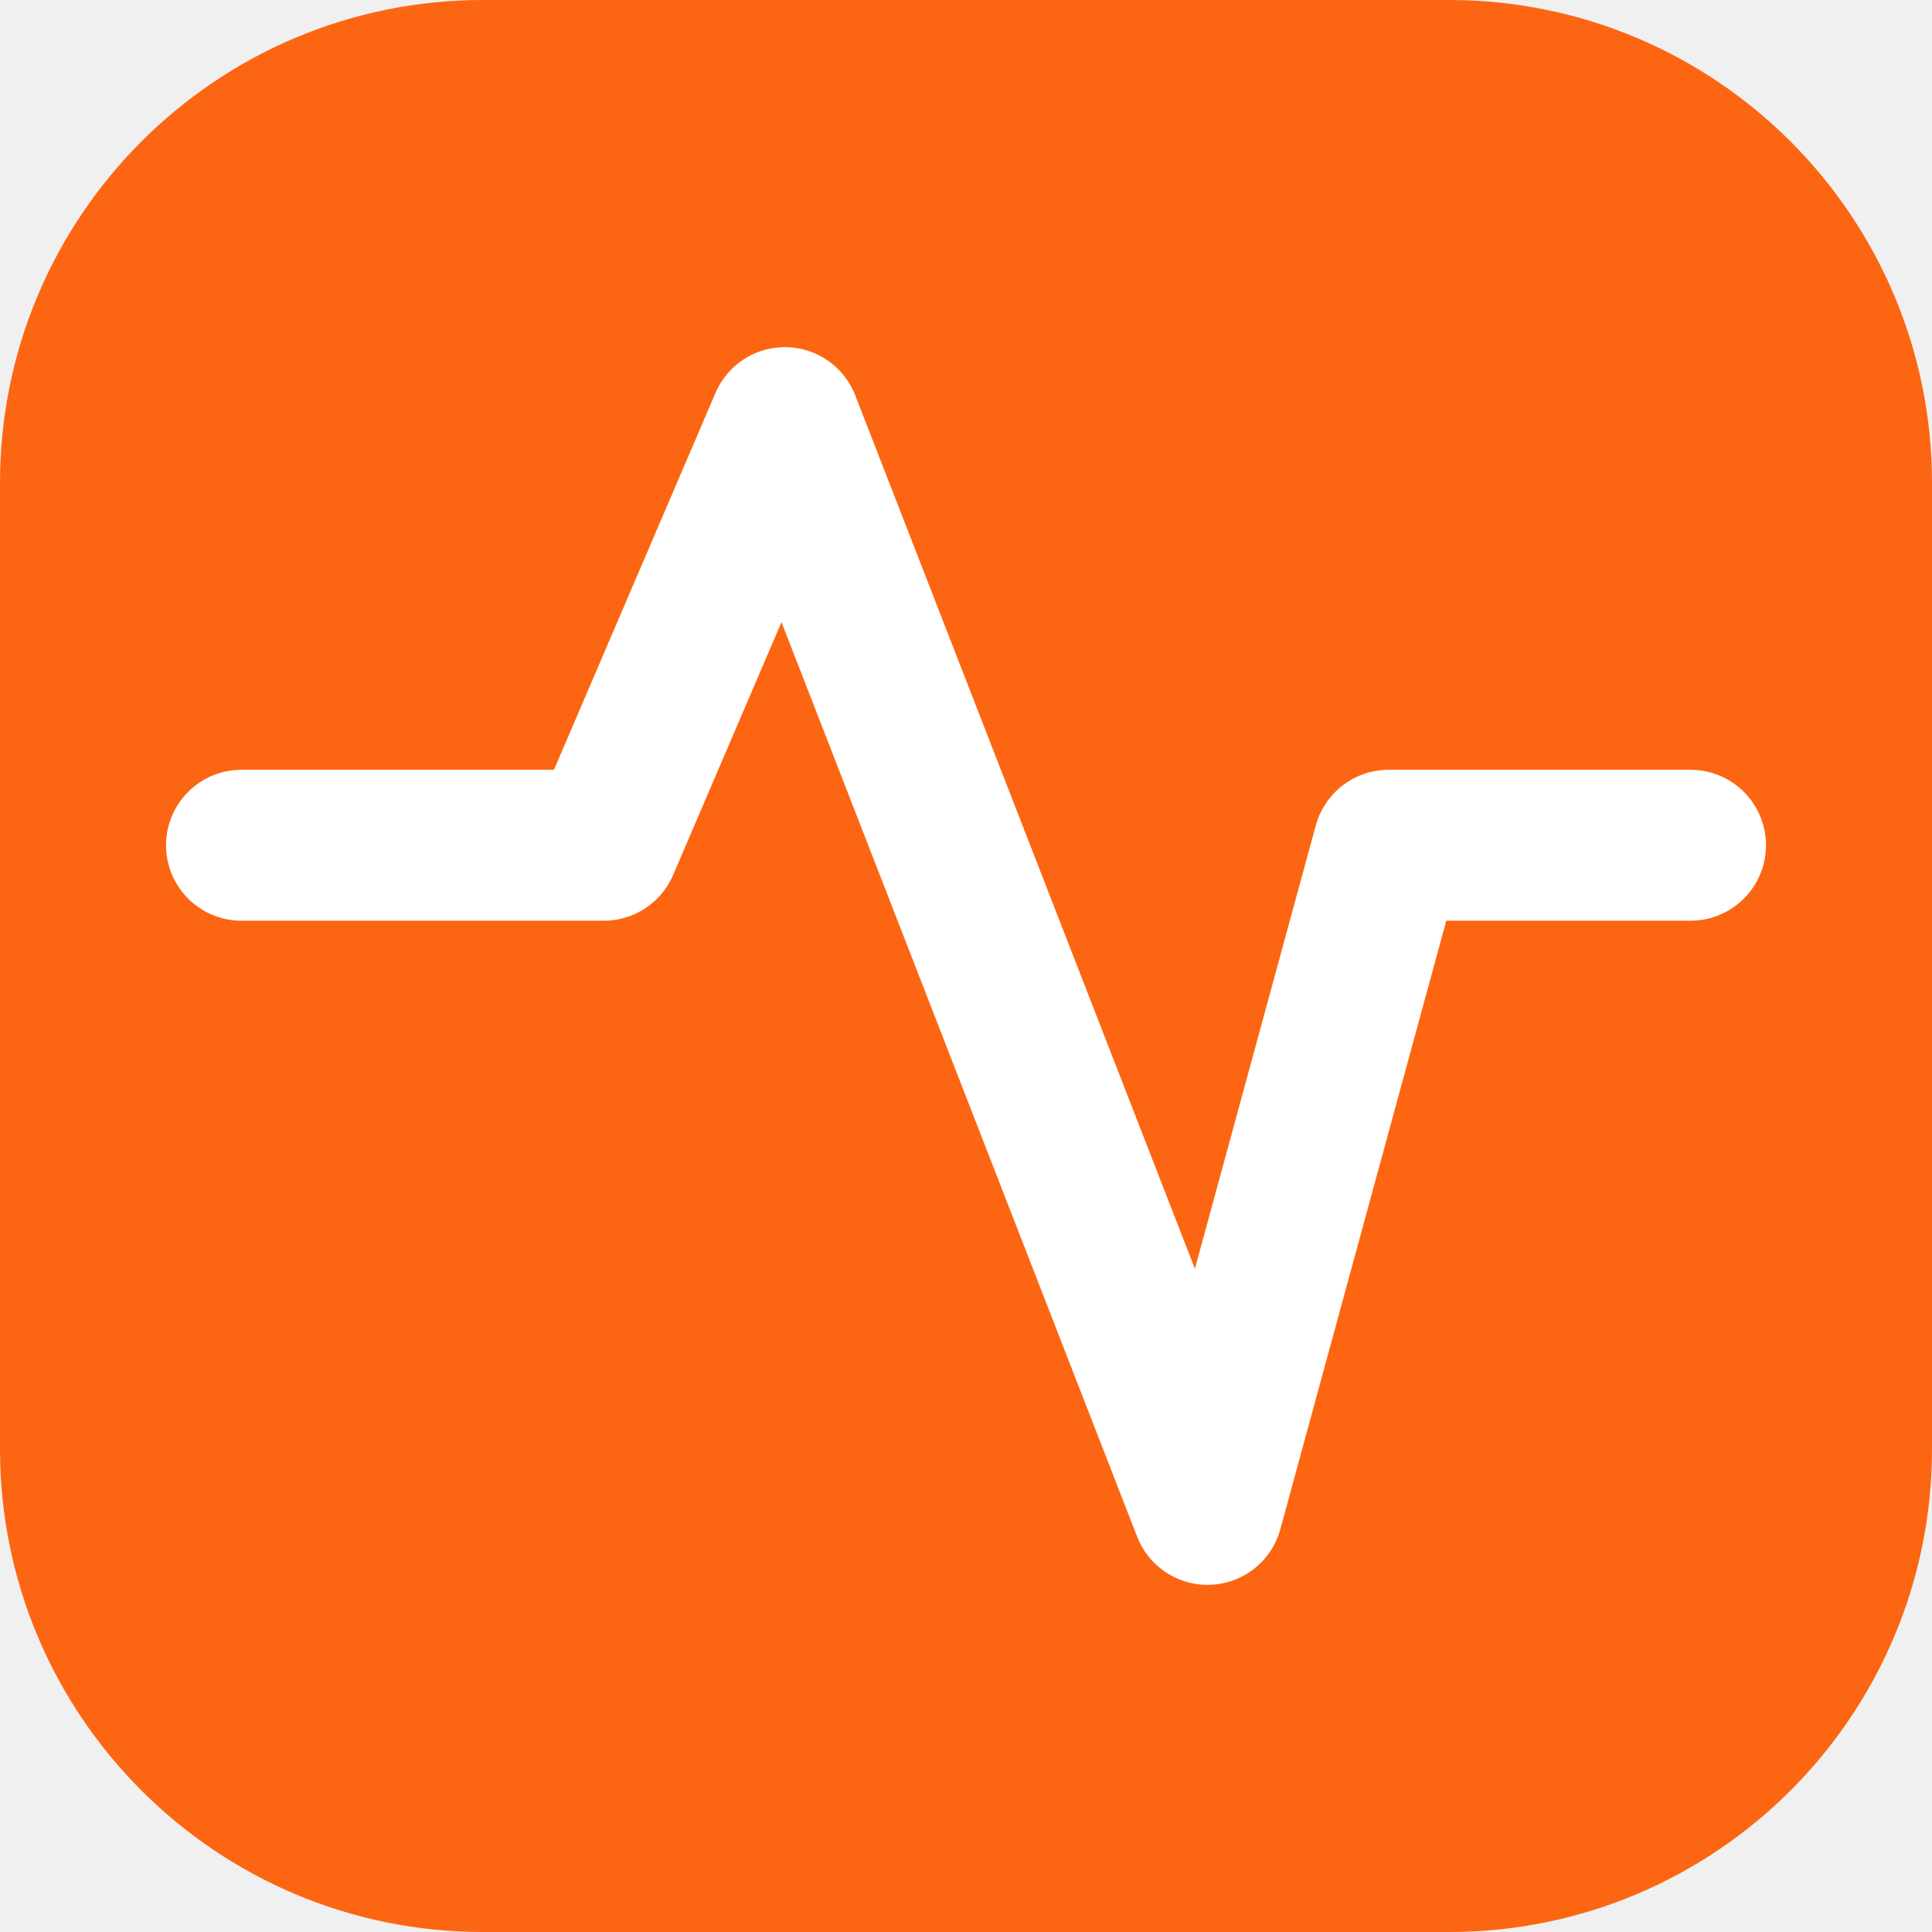
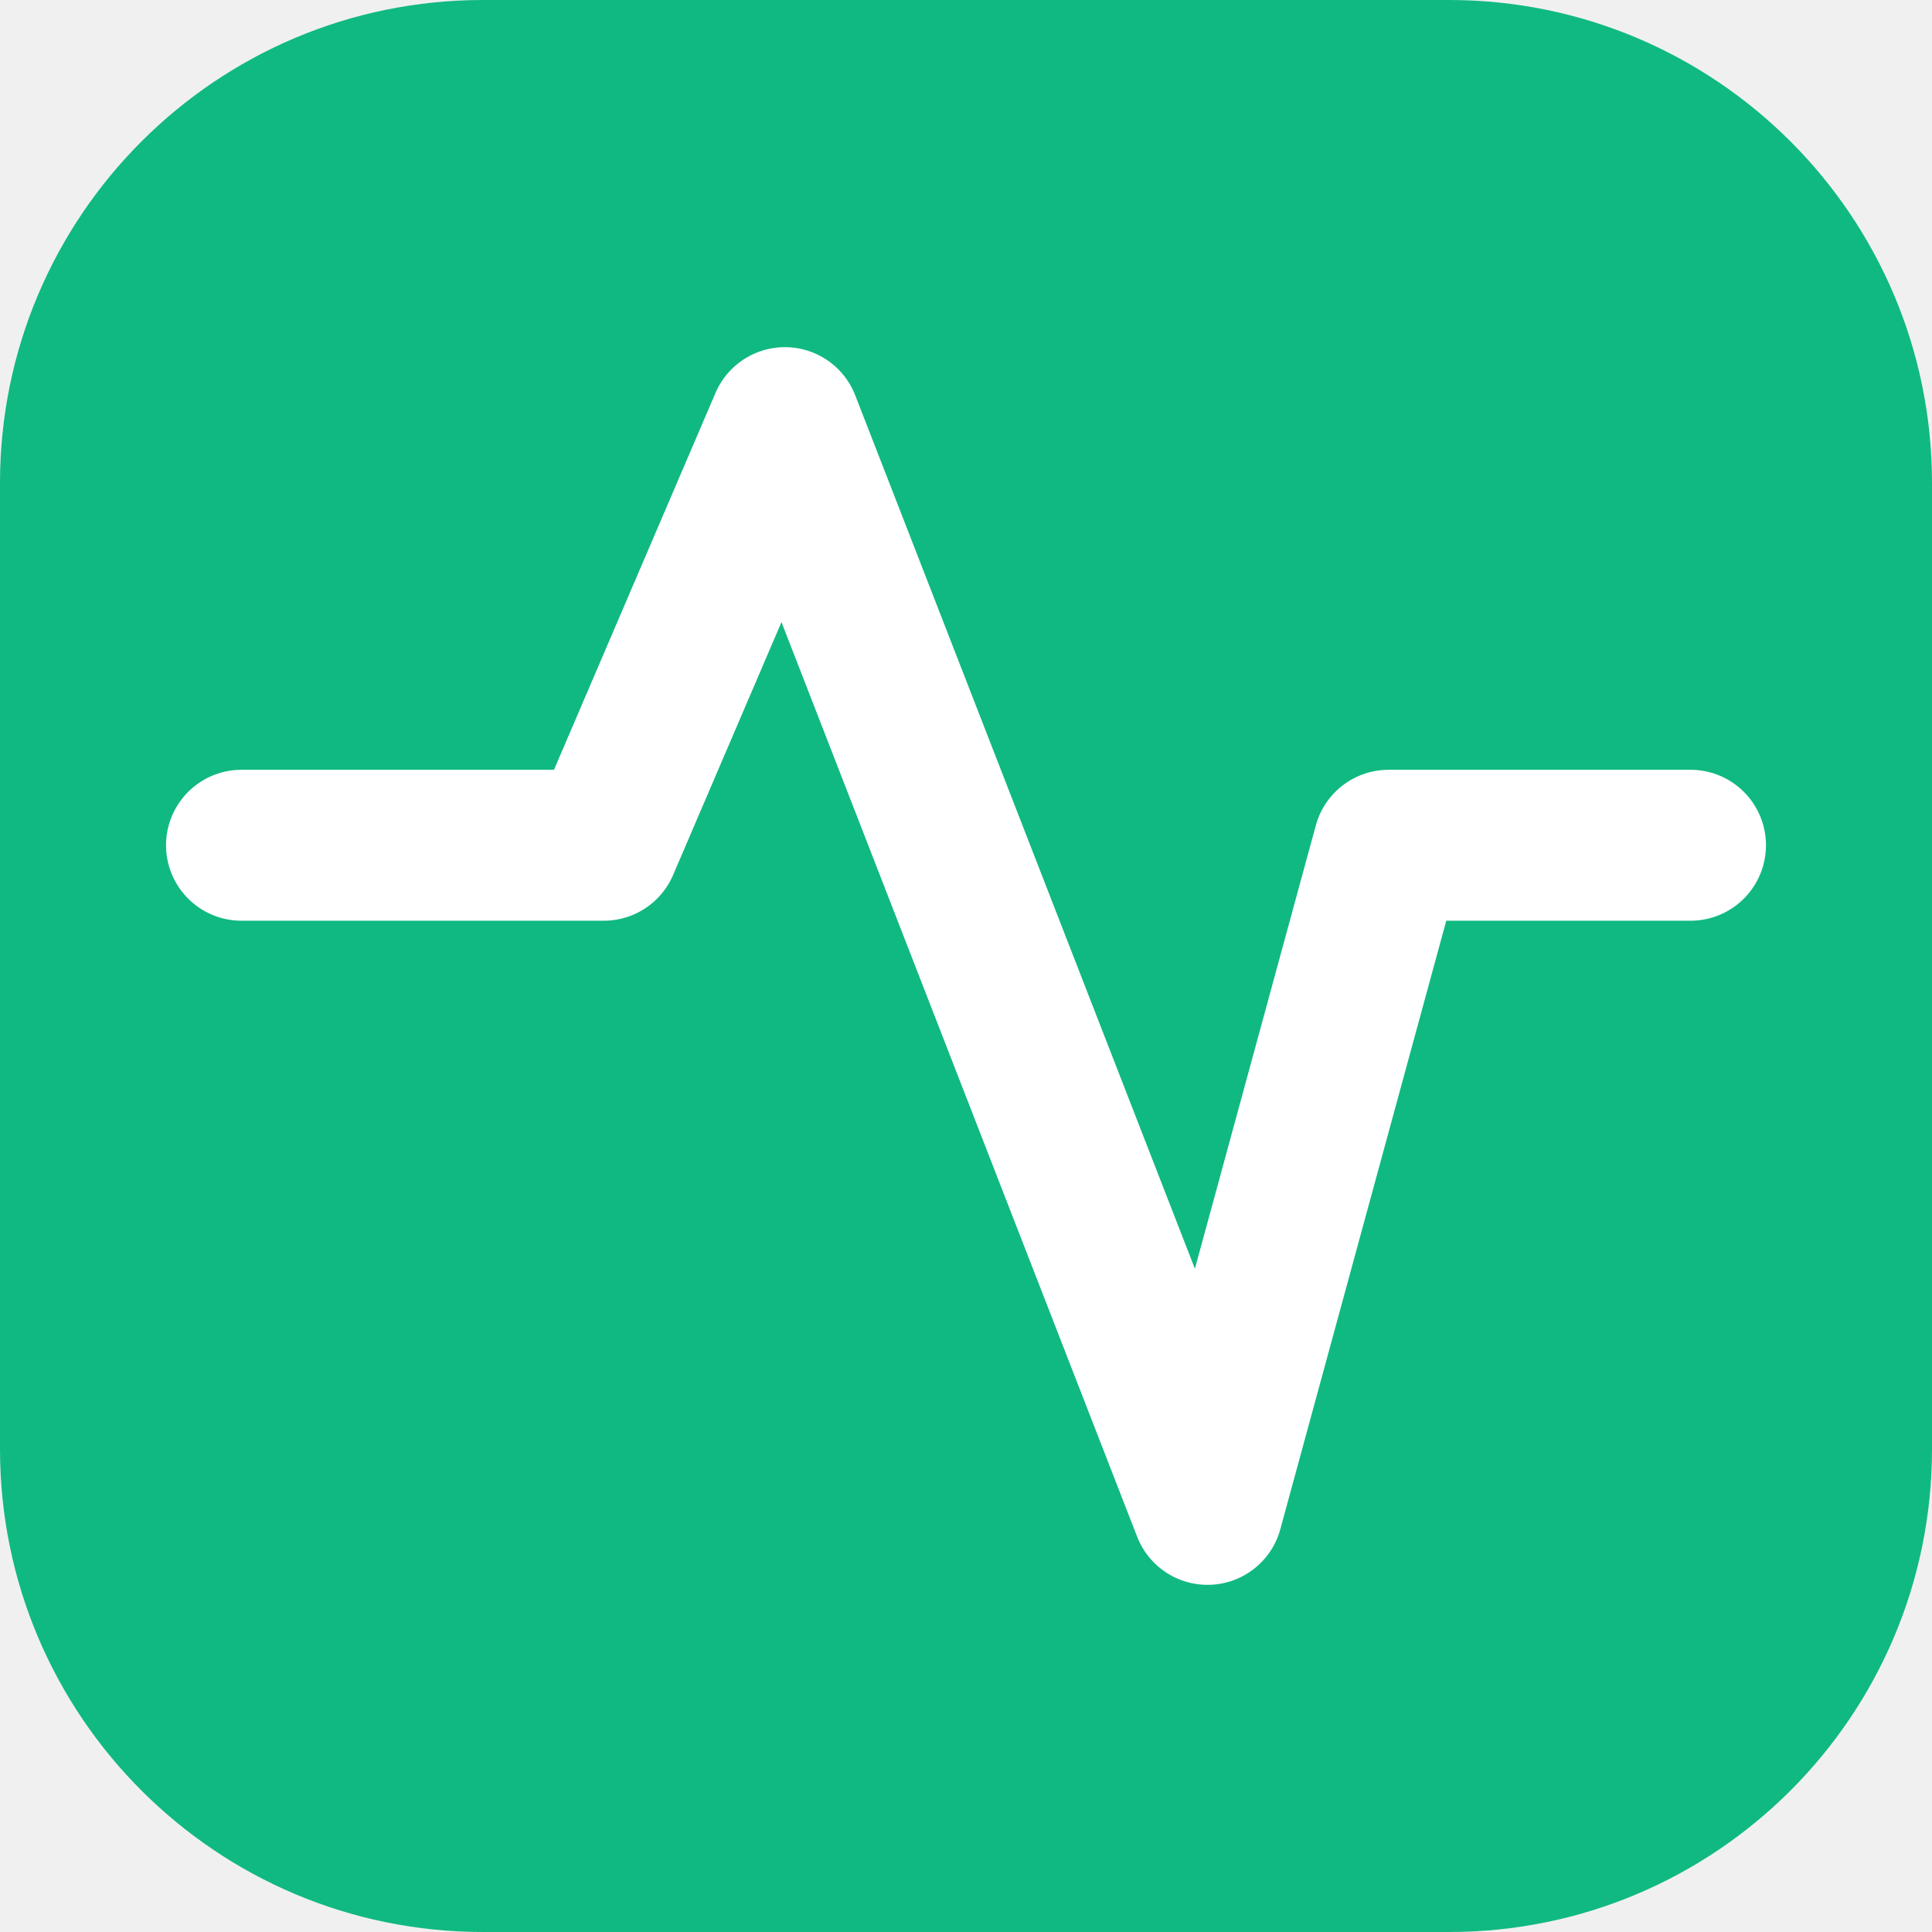
<svg xmlns="http://www.w3.org/2000/svg" viewBox="0 0 32 32" fill="none">
-   <rect width="32" height="32" rx="8" fill="#FC6612" />
+   <rect width="32" height="32" rx="8" fill="#10b981" />
  <polyline points="28,14 23,14 20,25 13,7 10,14 4,14" stroke="white" stroke-width="2.5" stroke-linecap="round" stroke-linejoin="round" />
</svg>
